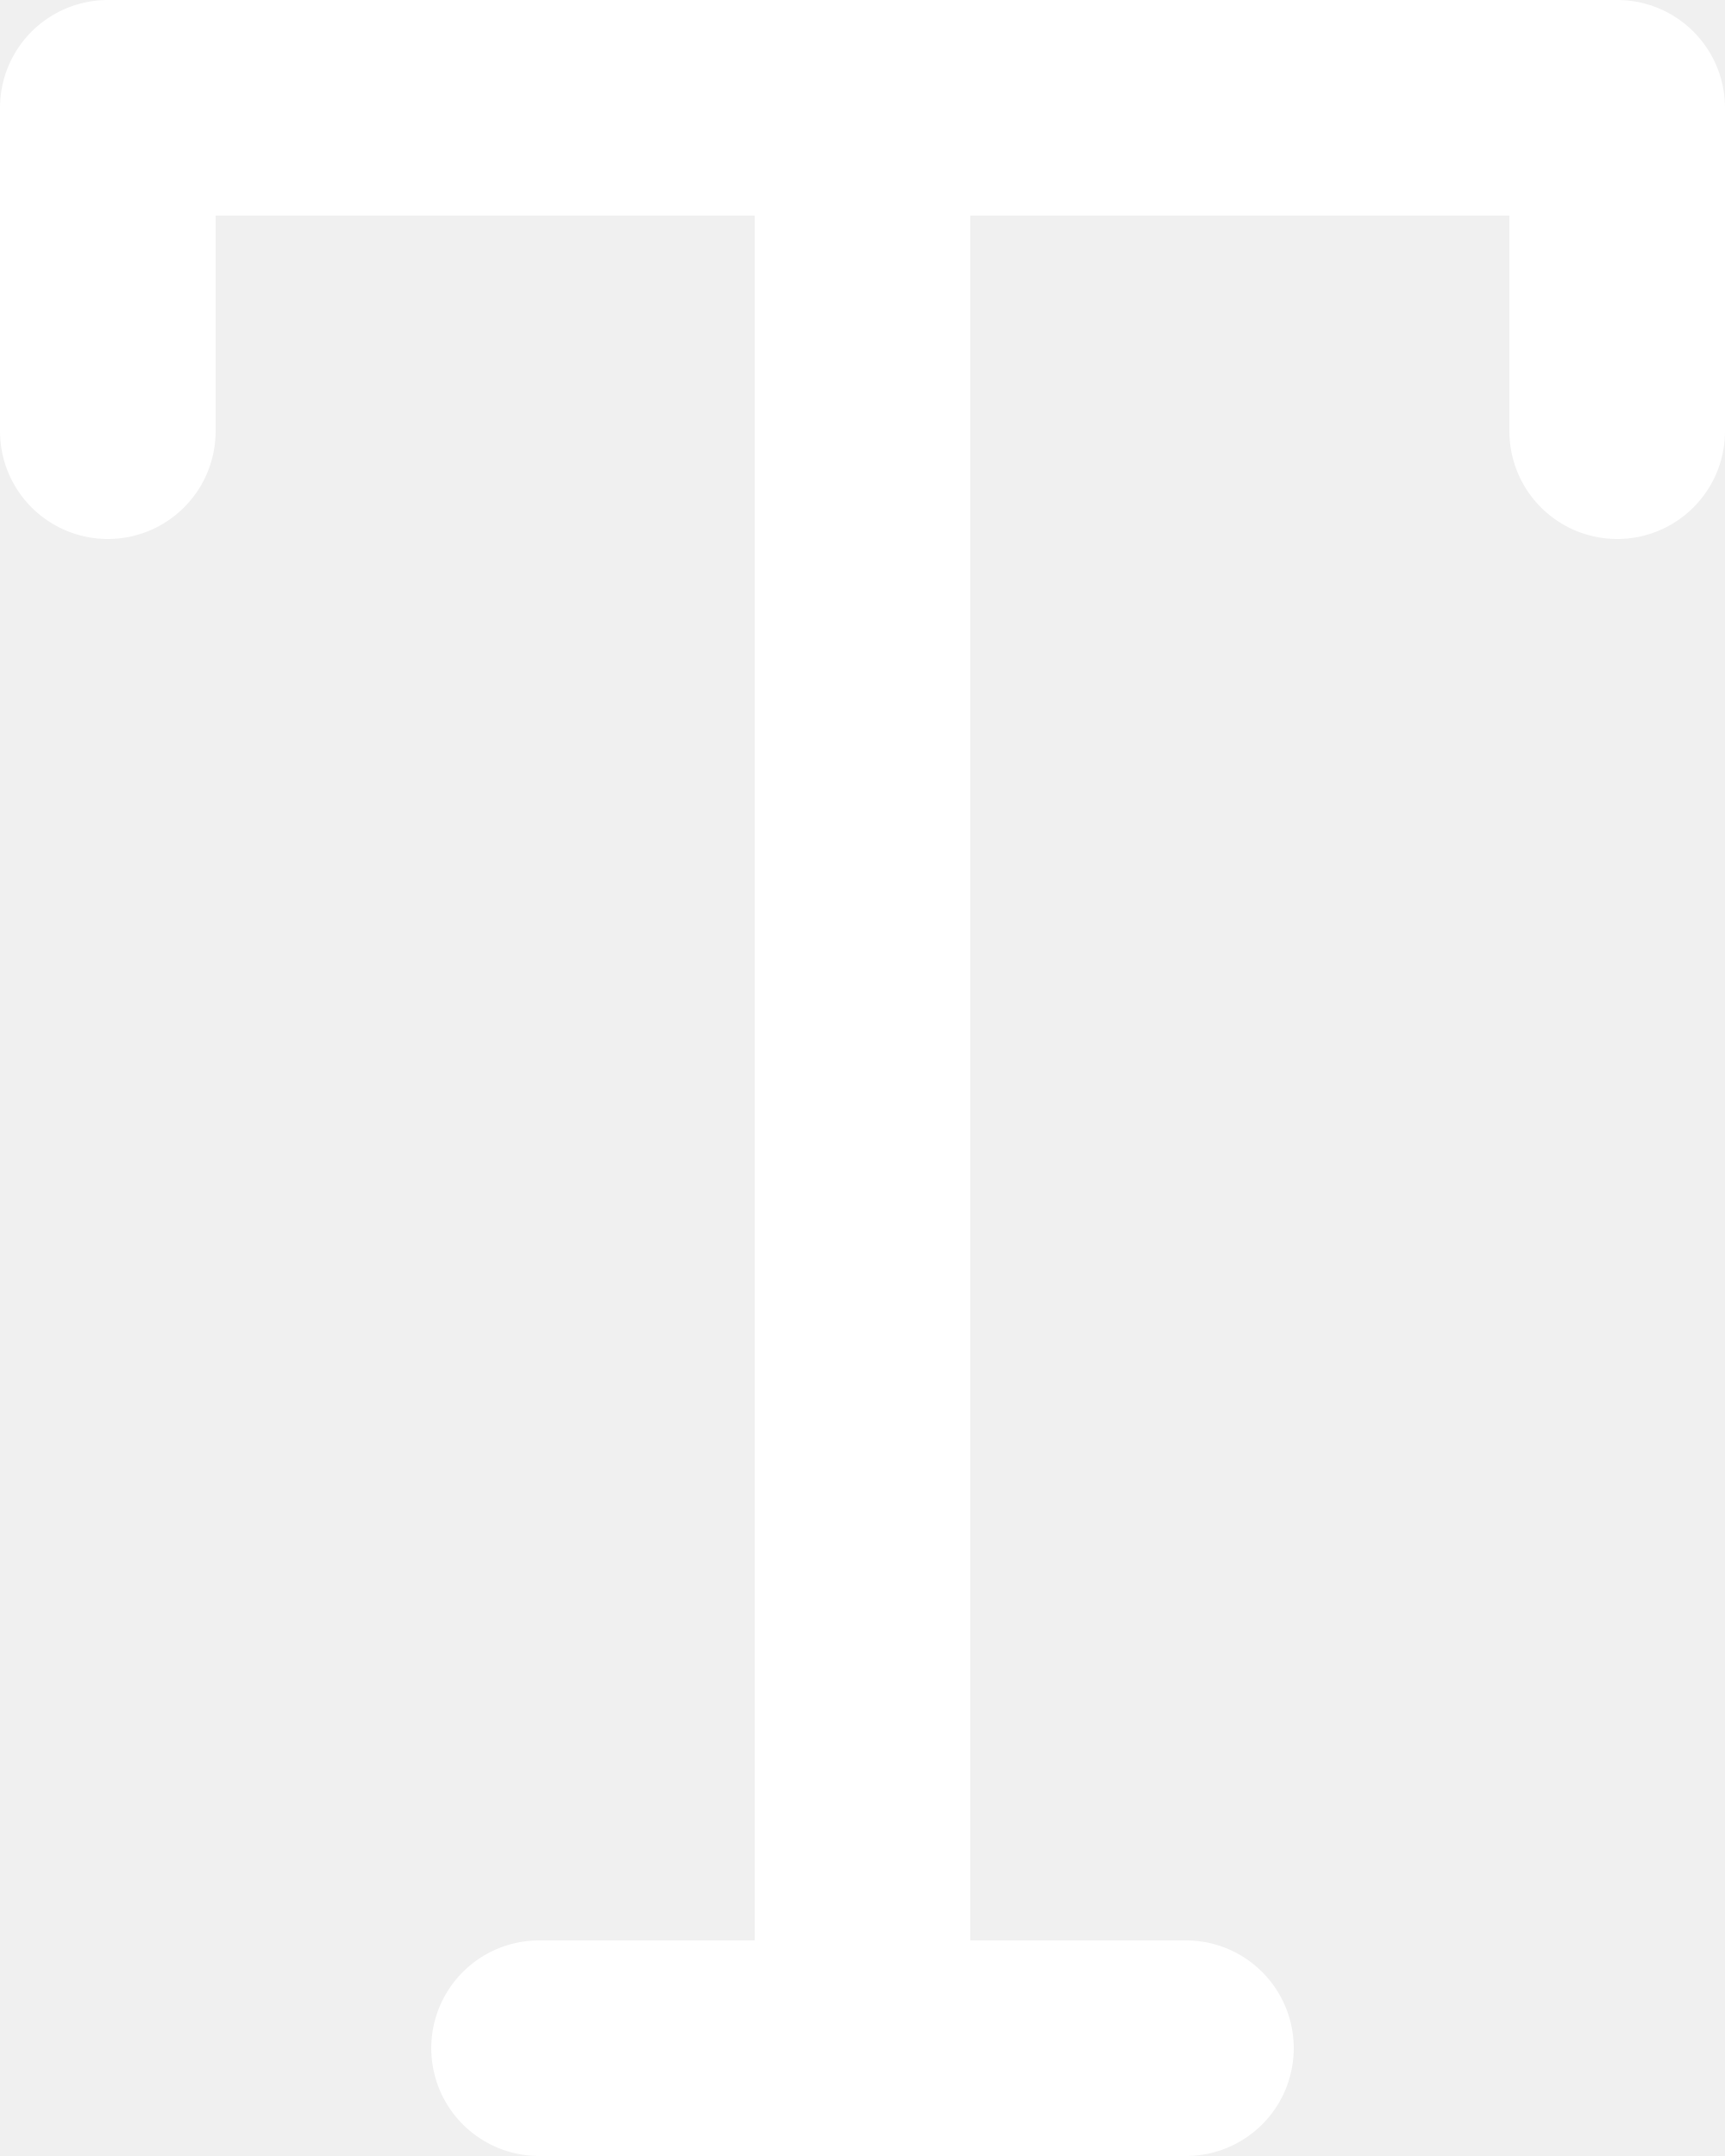
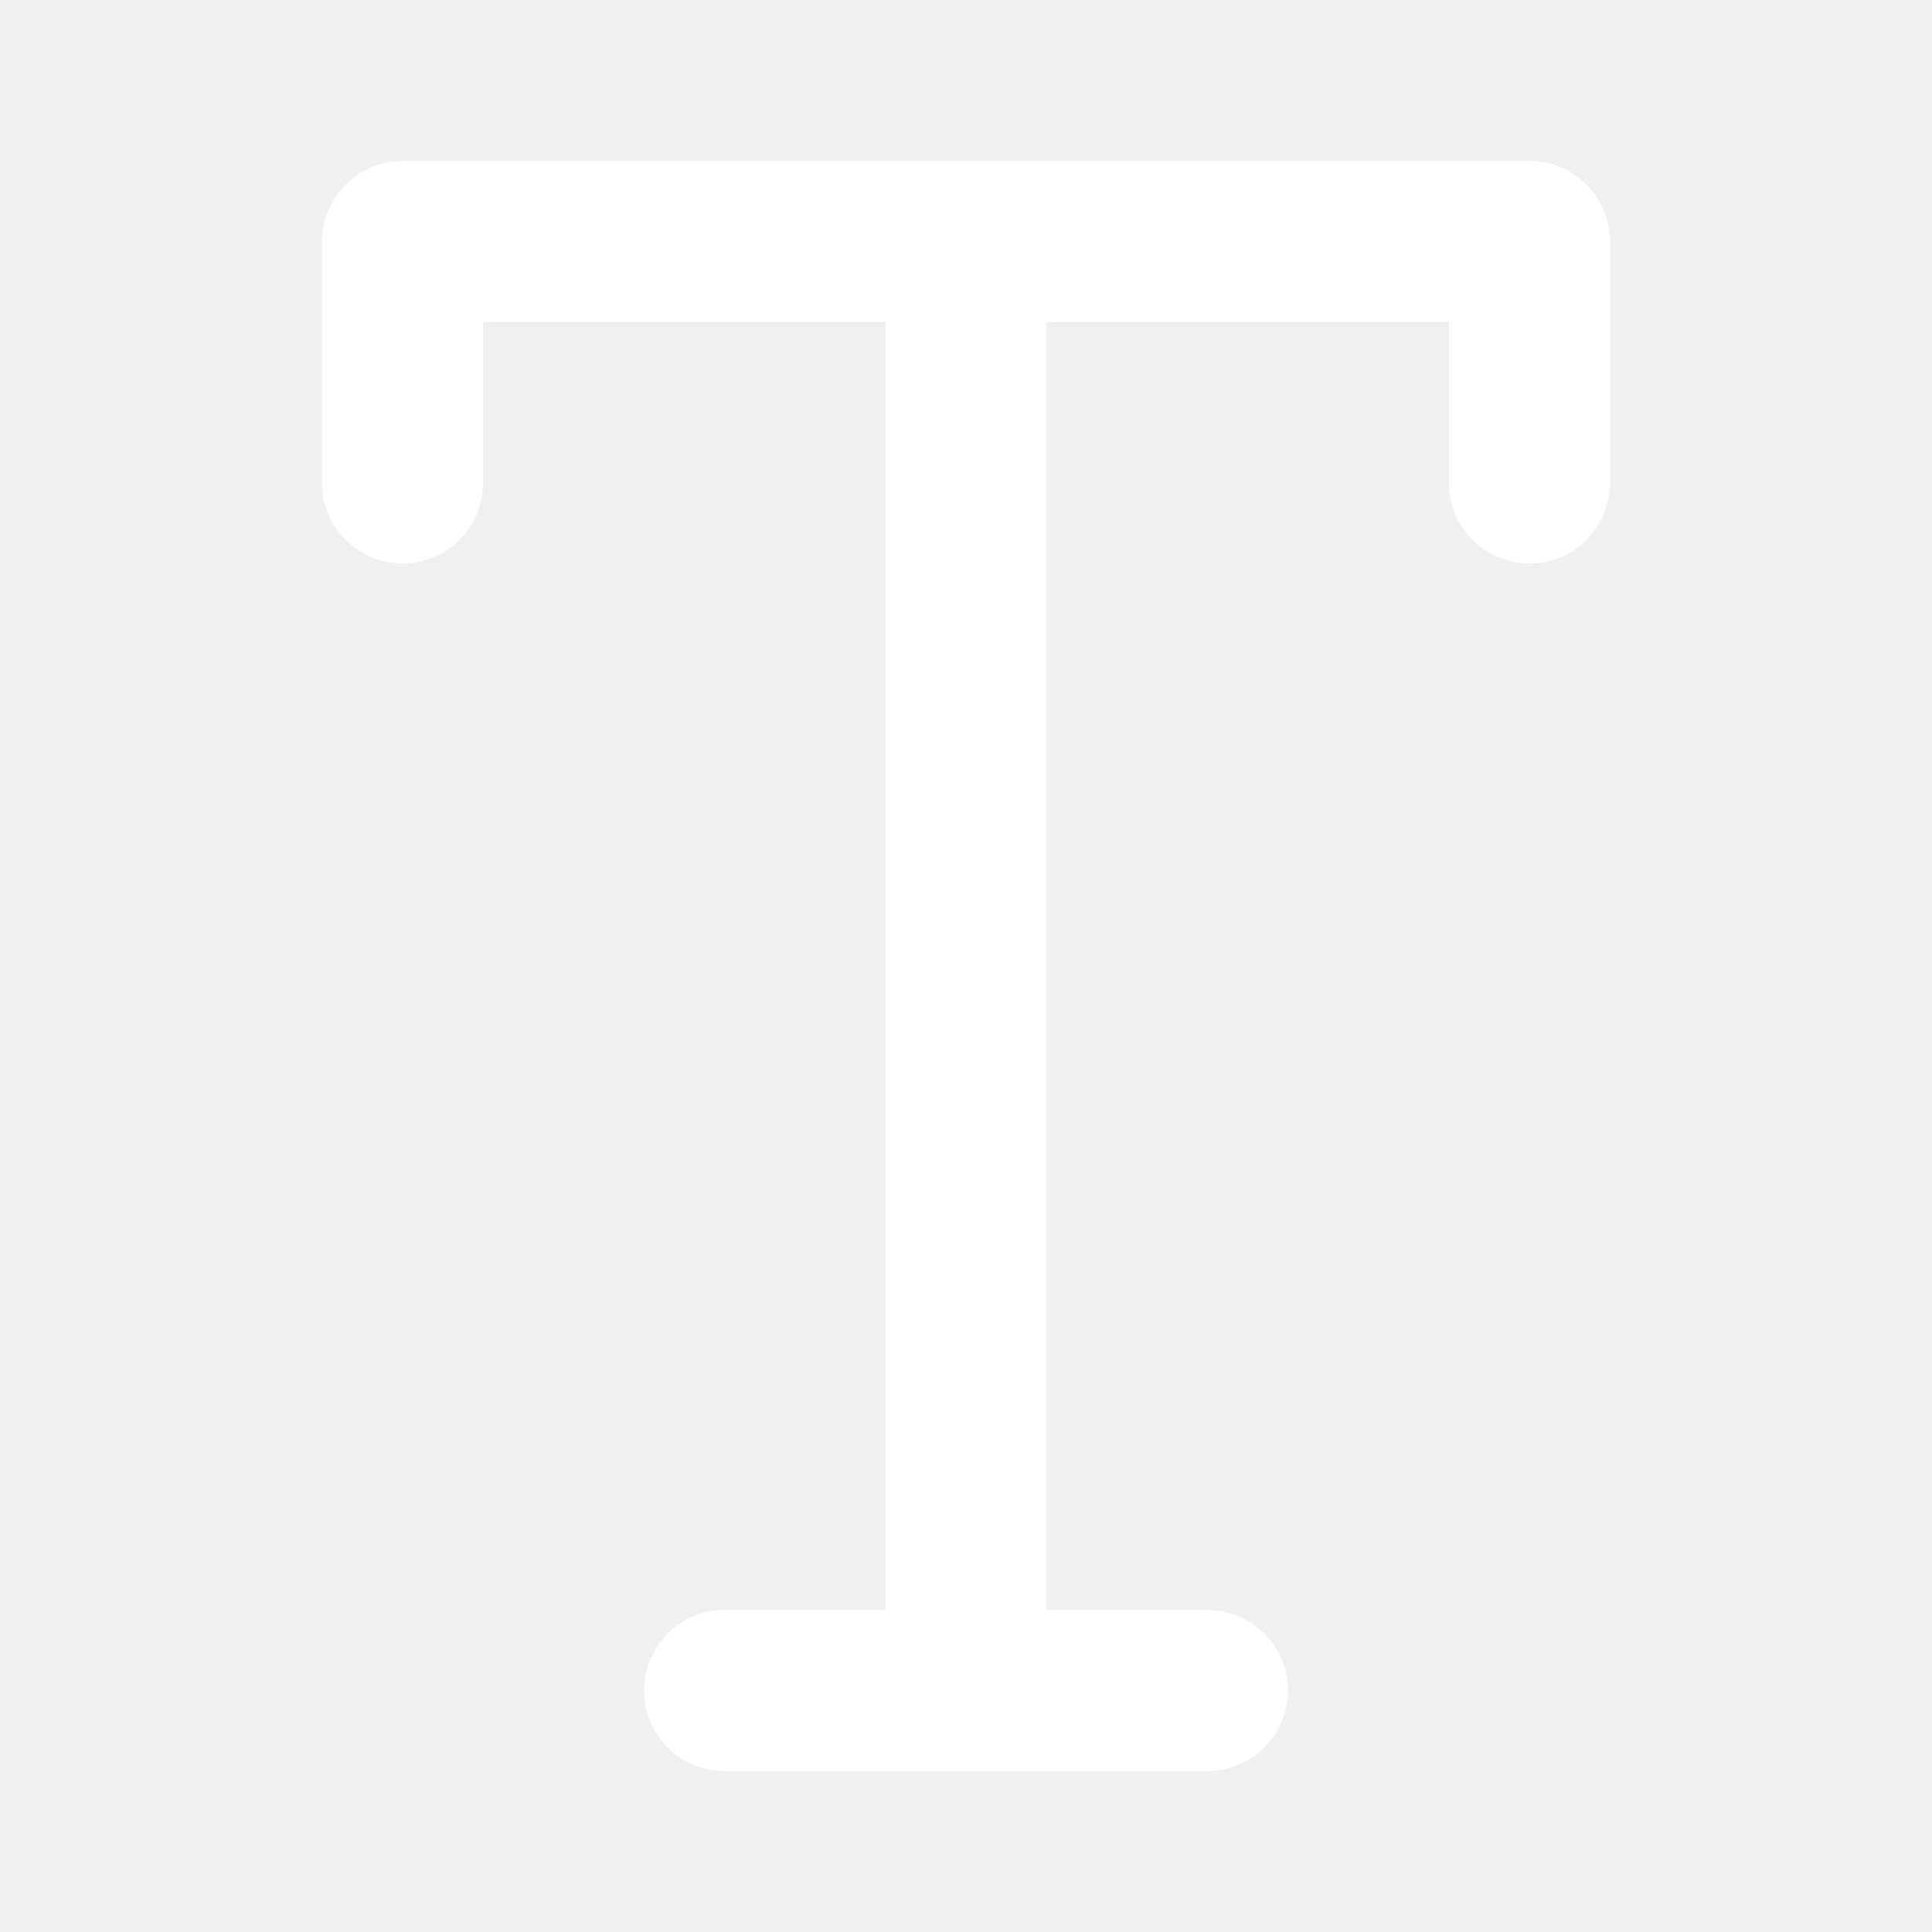
- <svg xmlns="http://www.w3.org/2000/svg" fill="none" stroke="#ffffff" viewBox="4 2 16 20">
+ <svg xmlns="http://www.w3.org/2000/svg" width="800px" height="800px" viewBox="0 0 24 24" fill="none" stroke="#ffffff">
  <g id="SVGRepo_bgCarrier" stroke-width="0" />
  <g id="SVGRepo_tracerCarrier" stroke-linecap="round" stroke-linejoin="round" />
  <g id="SVGRepo_iconCarrier">
    <path d="M12 3V21M9 21H15M19 6V3H5V6" stroke="#ffffff" stroke-width="2" stroke-linecap="round" stroke-linejoin="round" />
  </g>
</svg>
